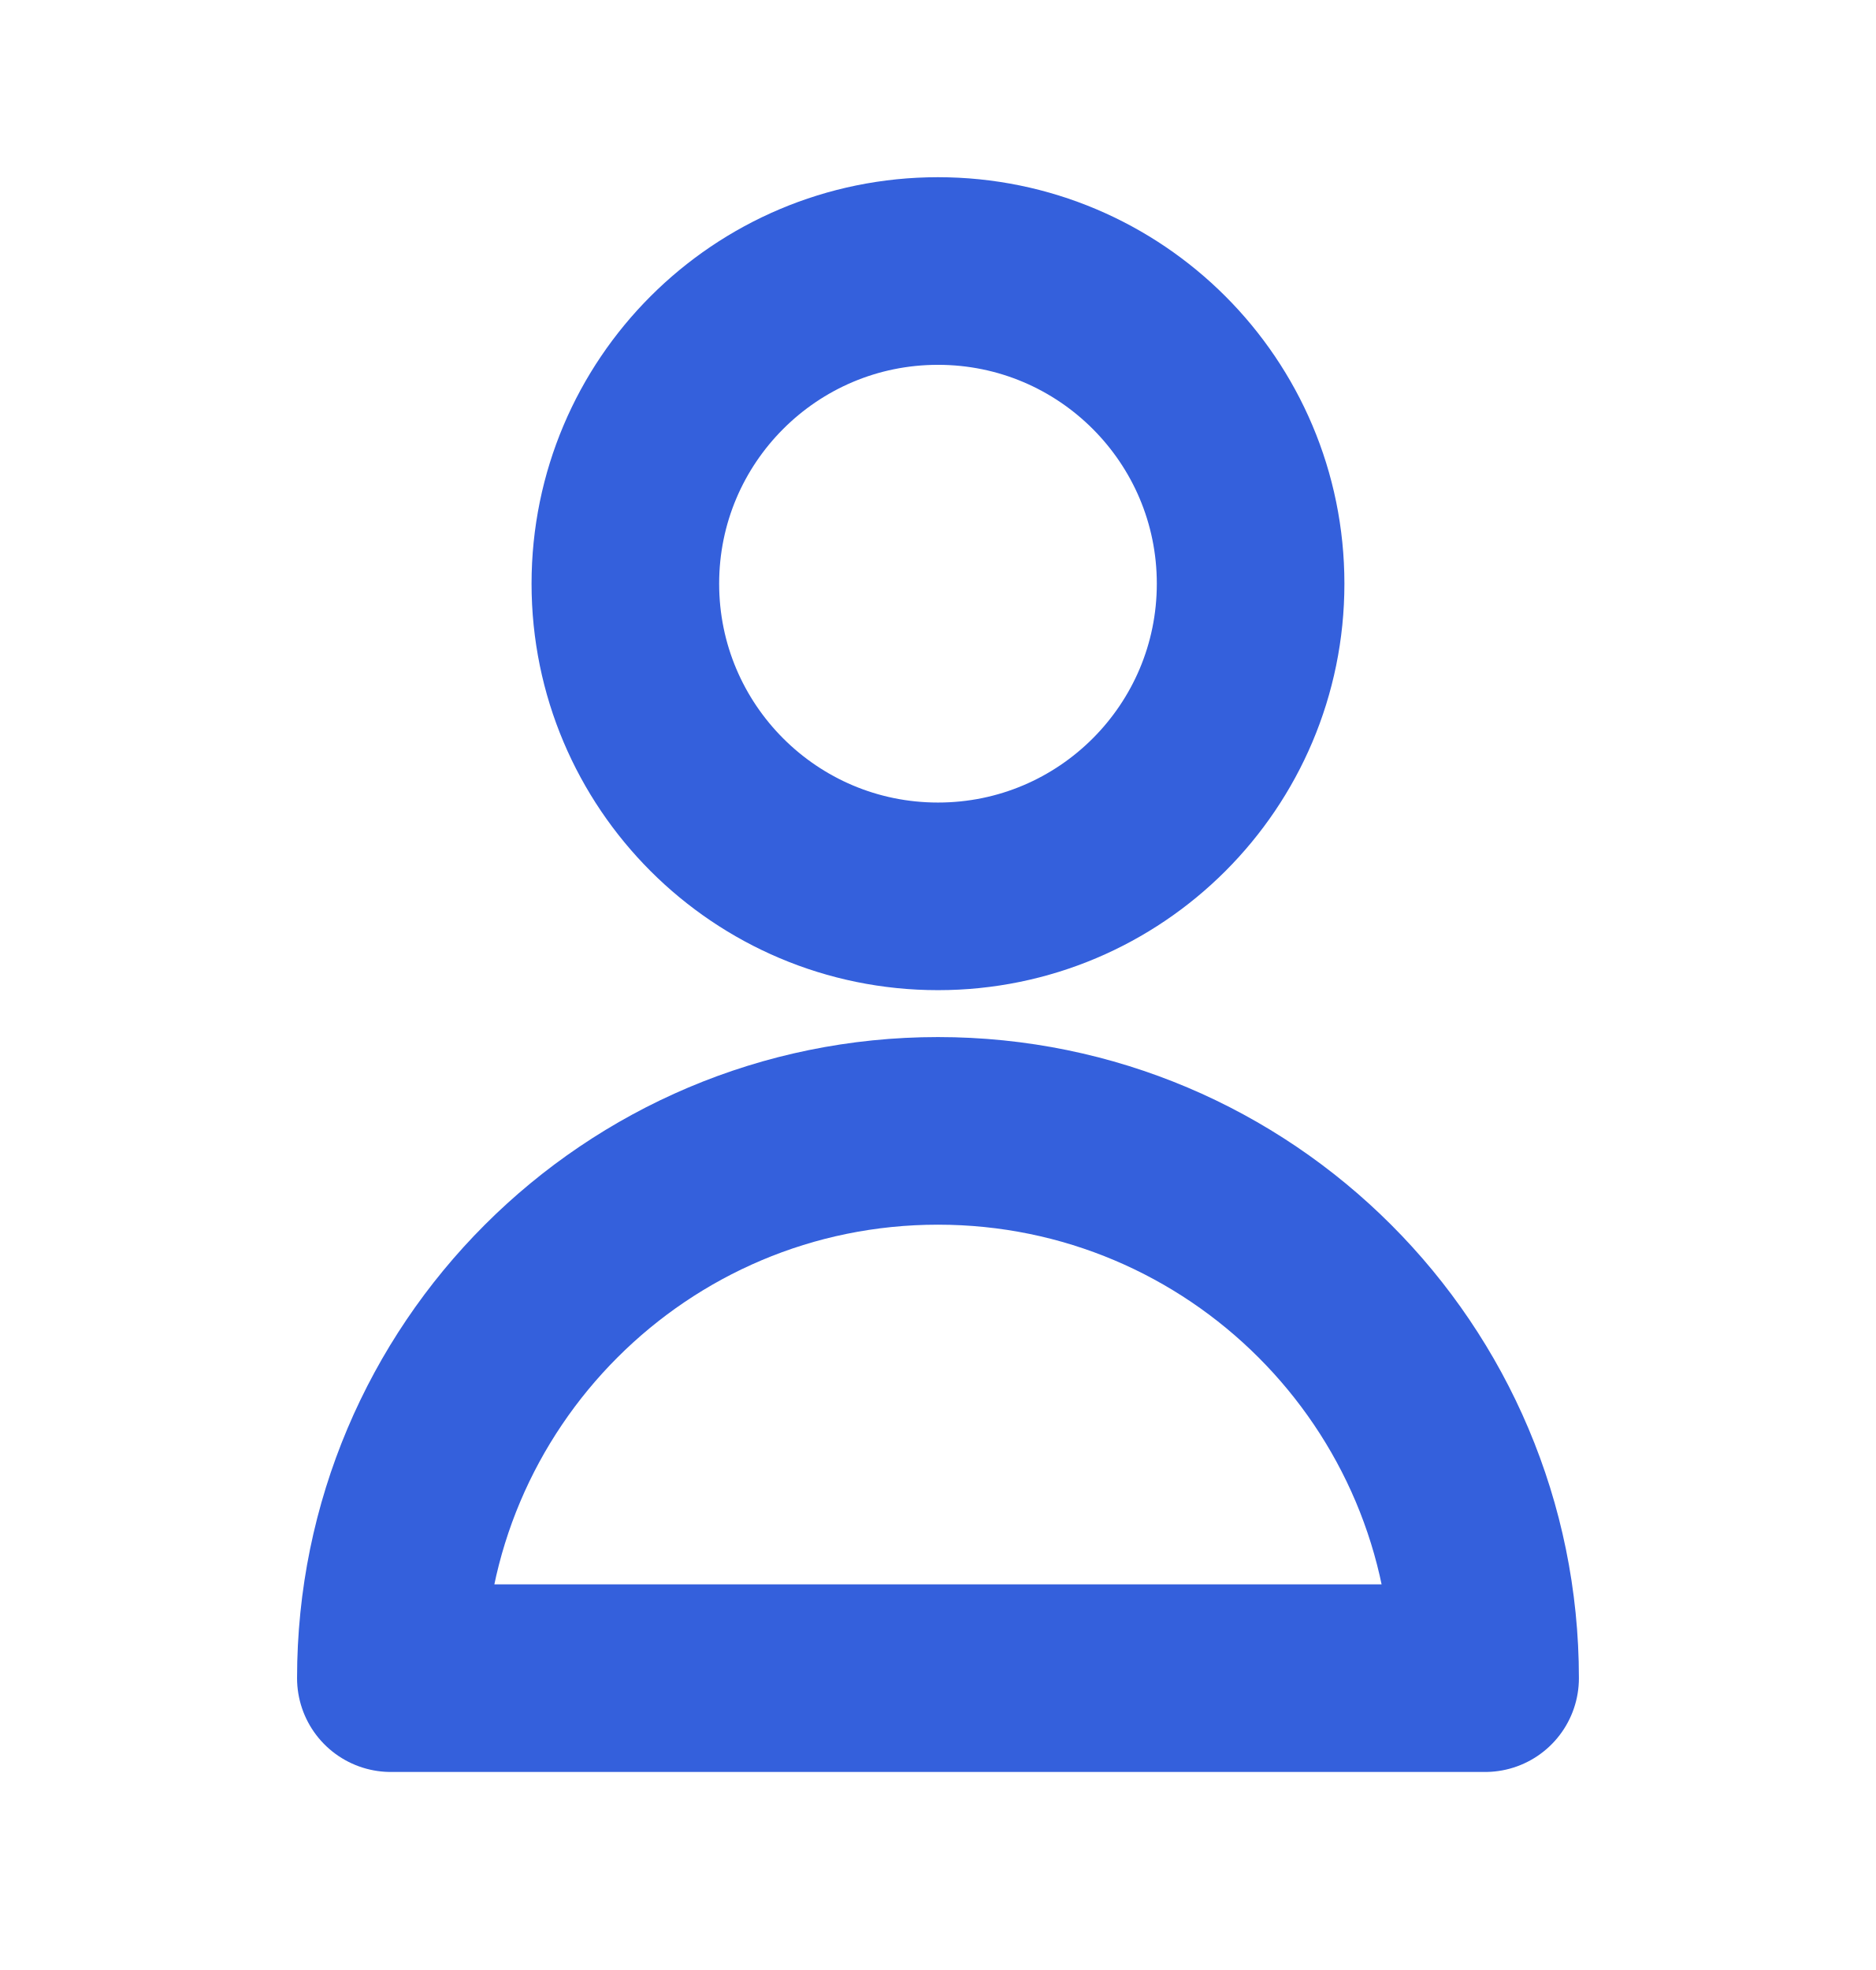
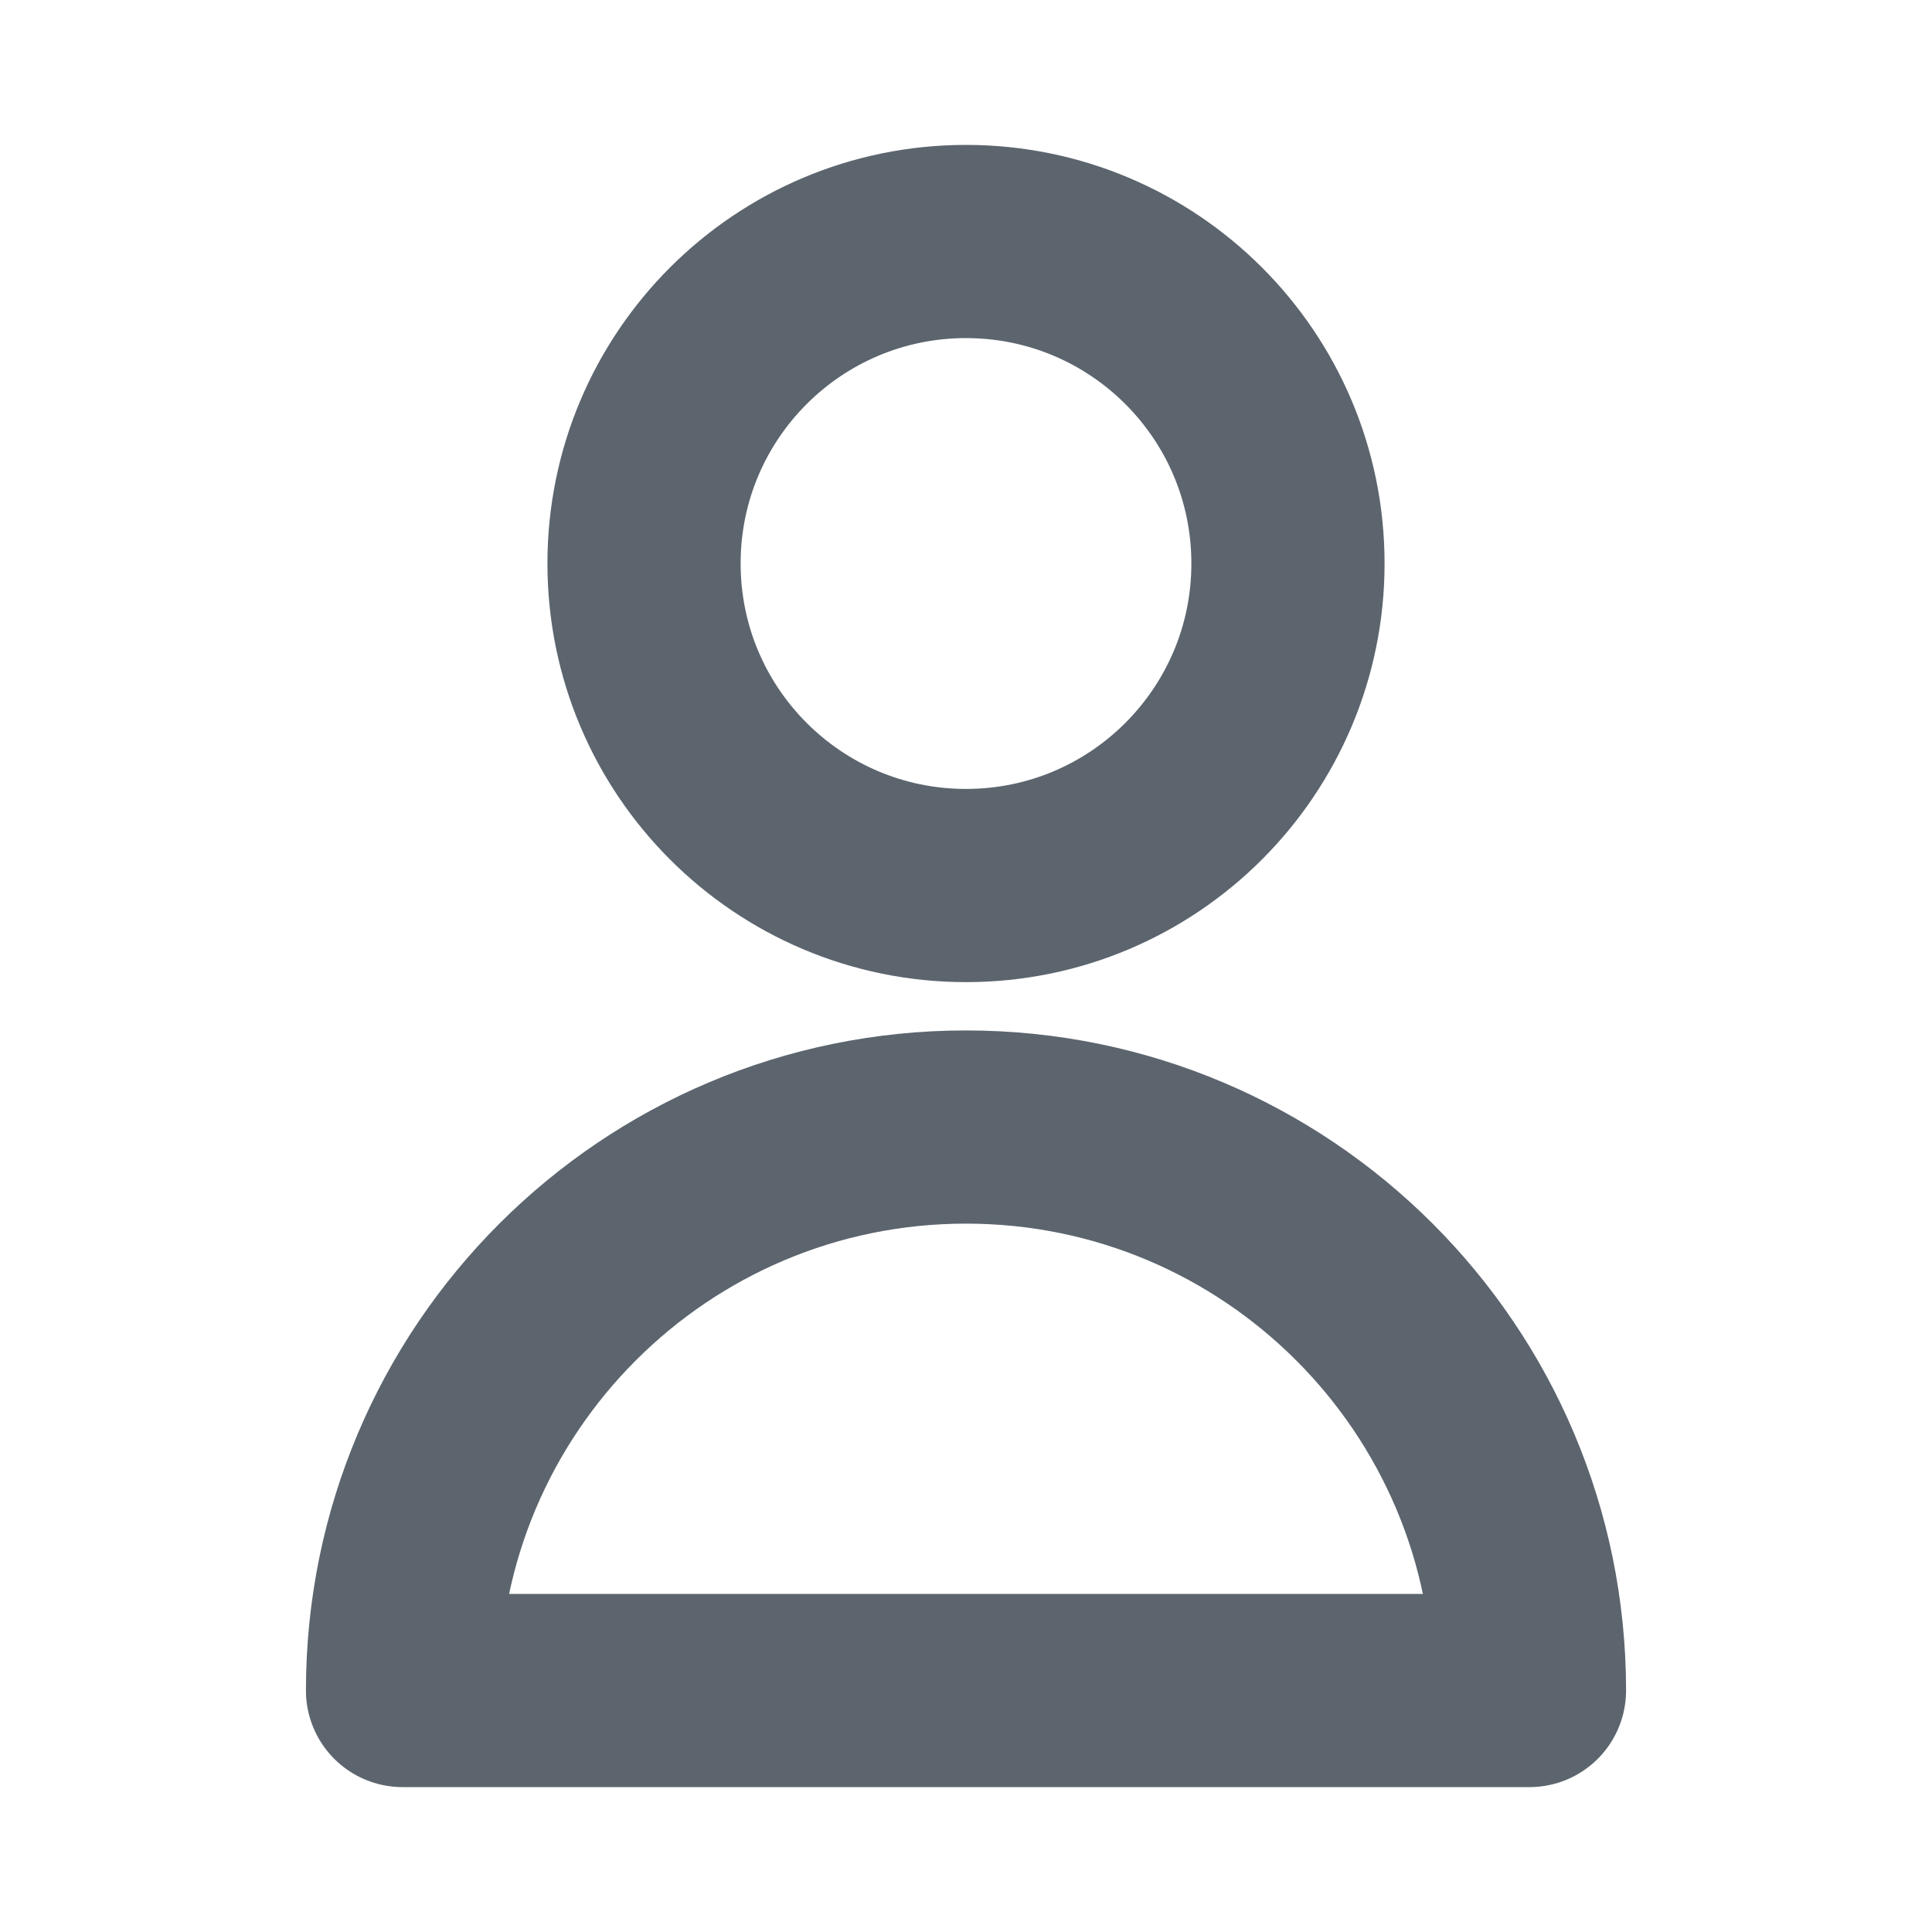
- <svg xmlns="http://www.w3.org/2000/svg" width="20" height="21" viewBox="0 0 20 21" fill="none">
-   <path d="M13.333 6.222C13.333 8.063 11.841 9.555 10 9.555C8.159 9.555 6.667 8.063 6.667 6.222C6.667 4.381 8.159 2.889 10 2.889C11.841 2.889 13.333 4.381 13.333 6.222Z" stroke="#3460DC" stroke-width="2" stroke-linecap="round" stroke-linejoin="round" />
-   <path d="M10 12.055C6.778 12.055 4.167 14.667 4.167 17.889H15.833C15.833 14.667 13.222 12.055 10 12.055Z" stroke="#3460DC" stroke-width="2" stroke-linecap="round" stroke-linejoin="round" />
+ <svg xmlns="http://www.w3.org/2000/svg" width="20" height="20" viewBox="0 0 20 20" fill="none">
+   <path d="M13.333 5.833C13.333 7.674 11.841 9.167 10 9.167C8.159 9.167 6.667 7.674 6.667 5.833C6.667 3.992 8.159 2.5 10 2.5C11.841 2.5 13.333 3.992 13.333 5.833Z" stroke="#5C656E" stroke-width="2" stroke-linecap="round" stroke-linejoin="round" />
+   <path d="M10 11.667C6.778 11.667 4.167 14.278 4.167 17.5H15.833C15.833 14.278 13.222 11.667 10 11.667Z" stroke="#5C656E" stroke-width="2" stroke-linecap="round" stroke-linejoin="round" />
</svg>
